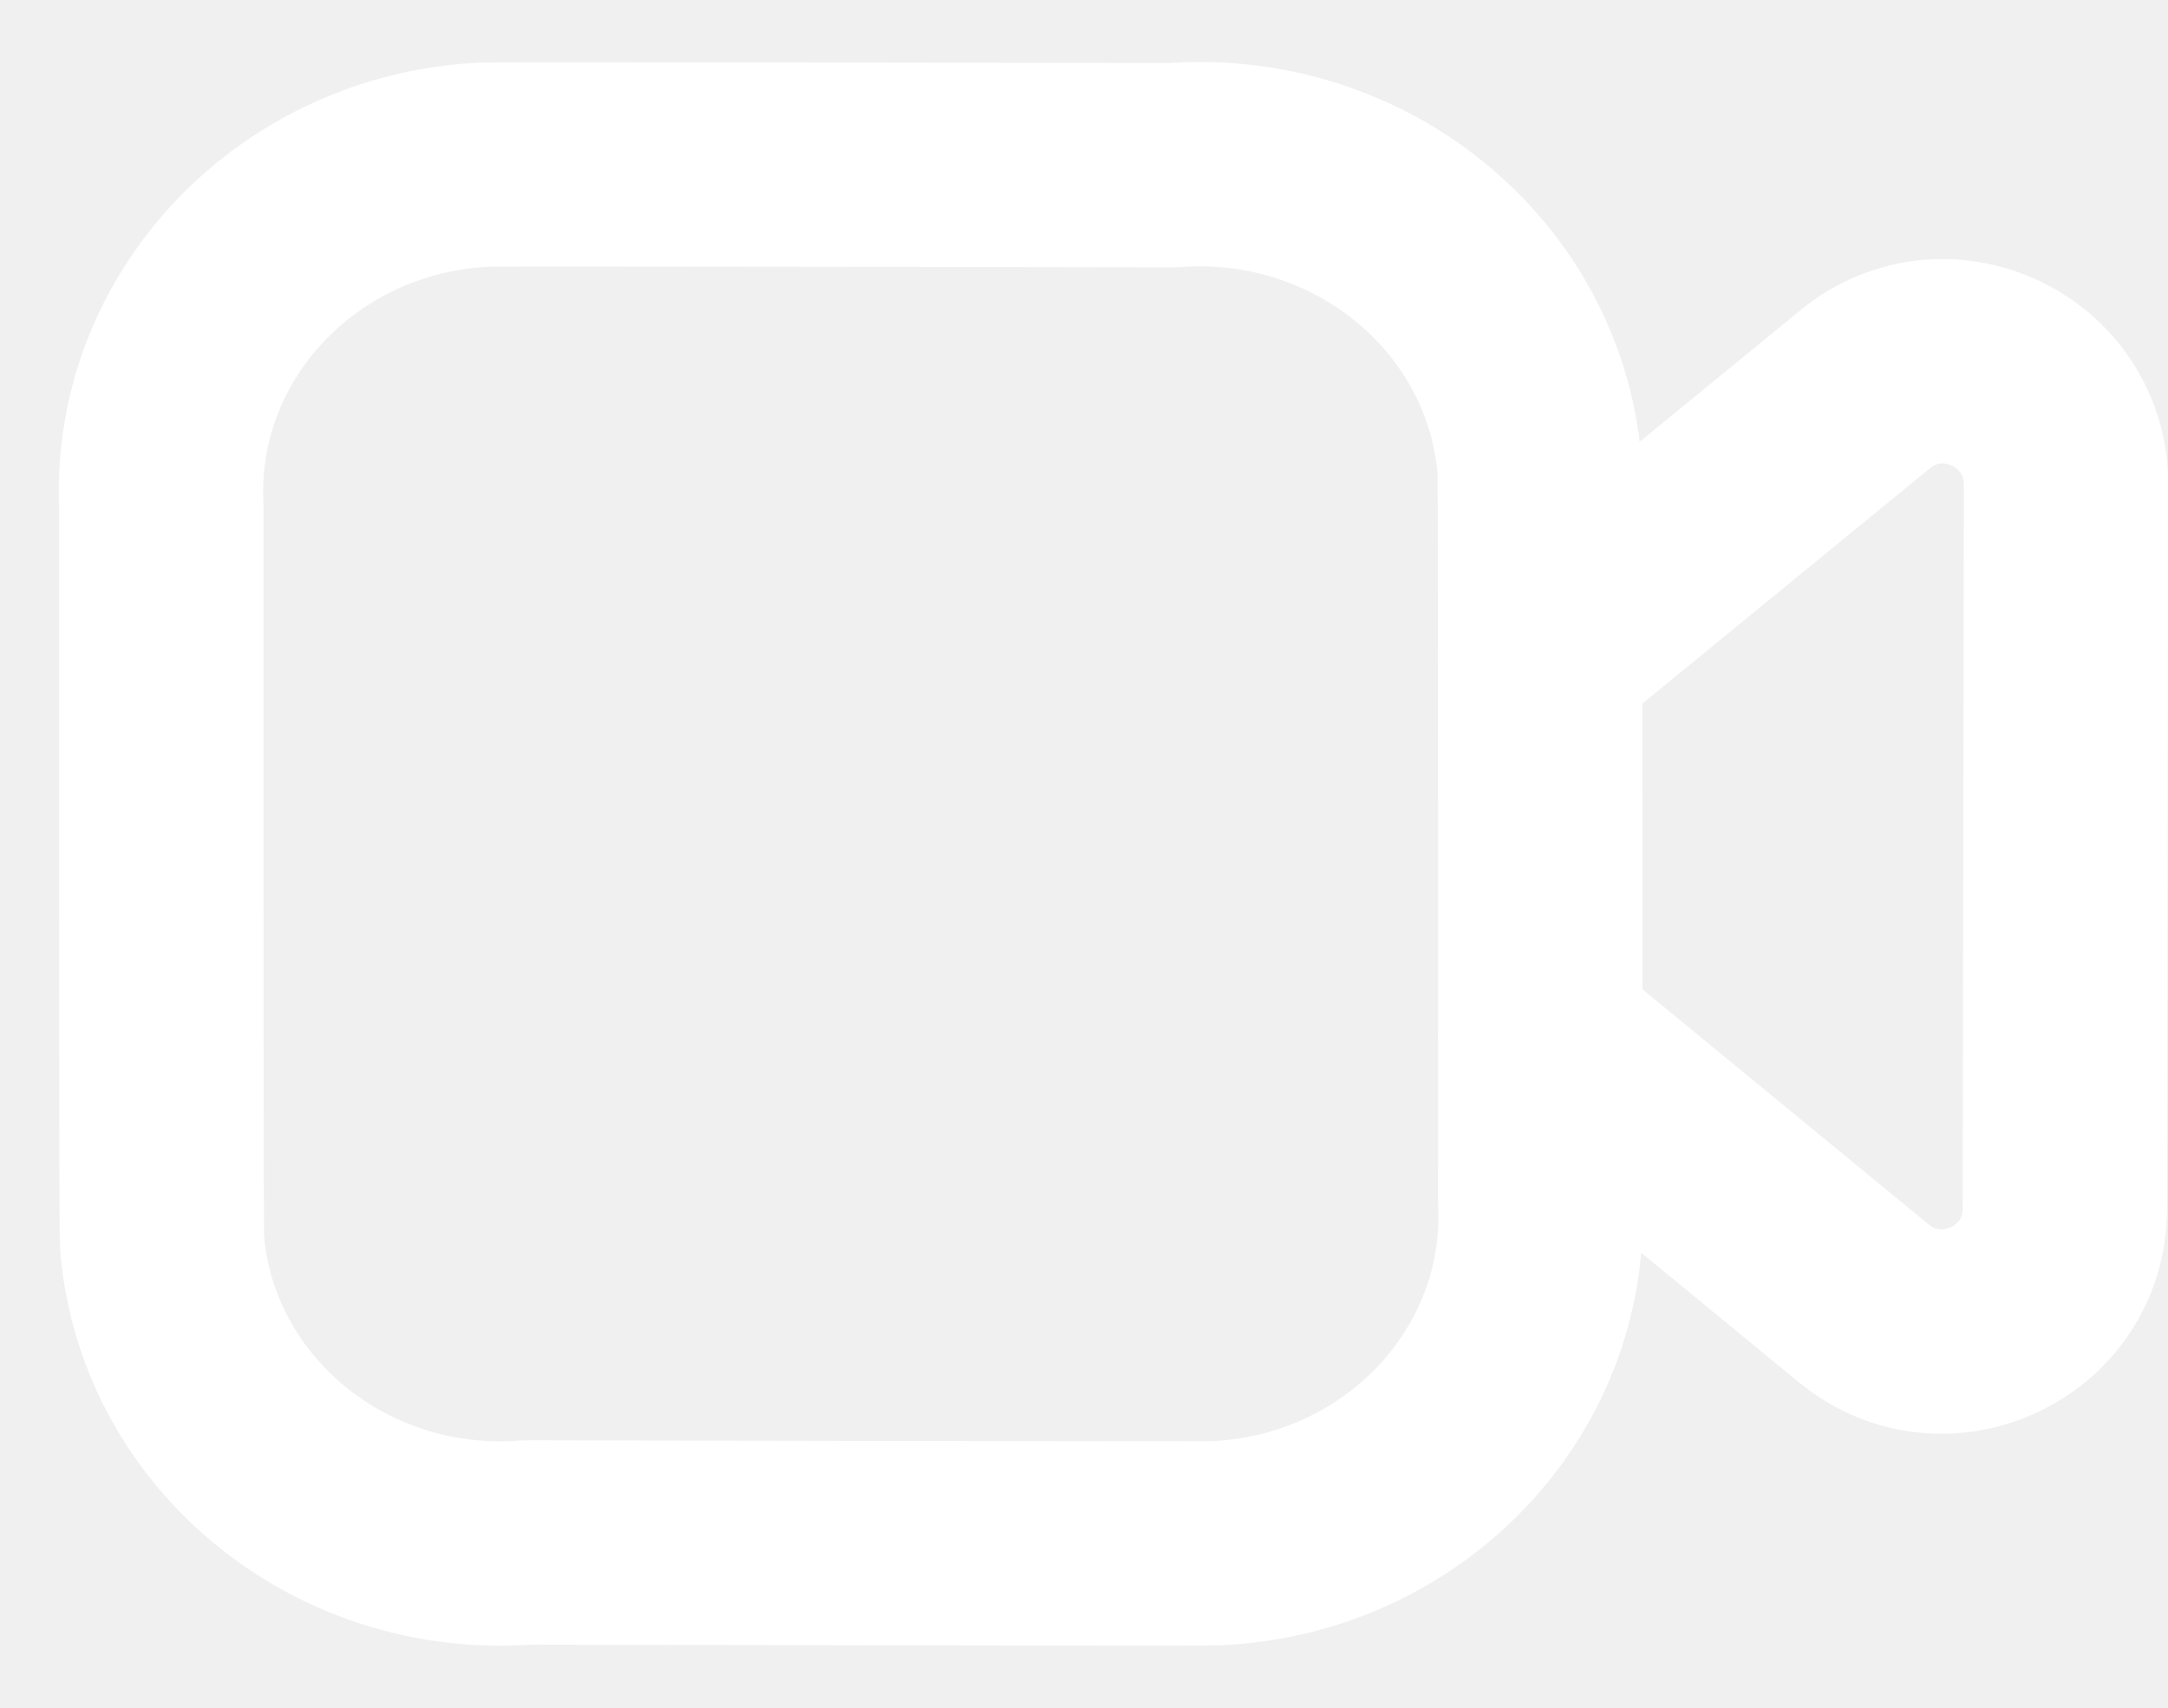
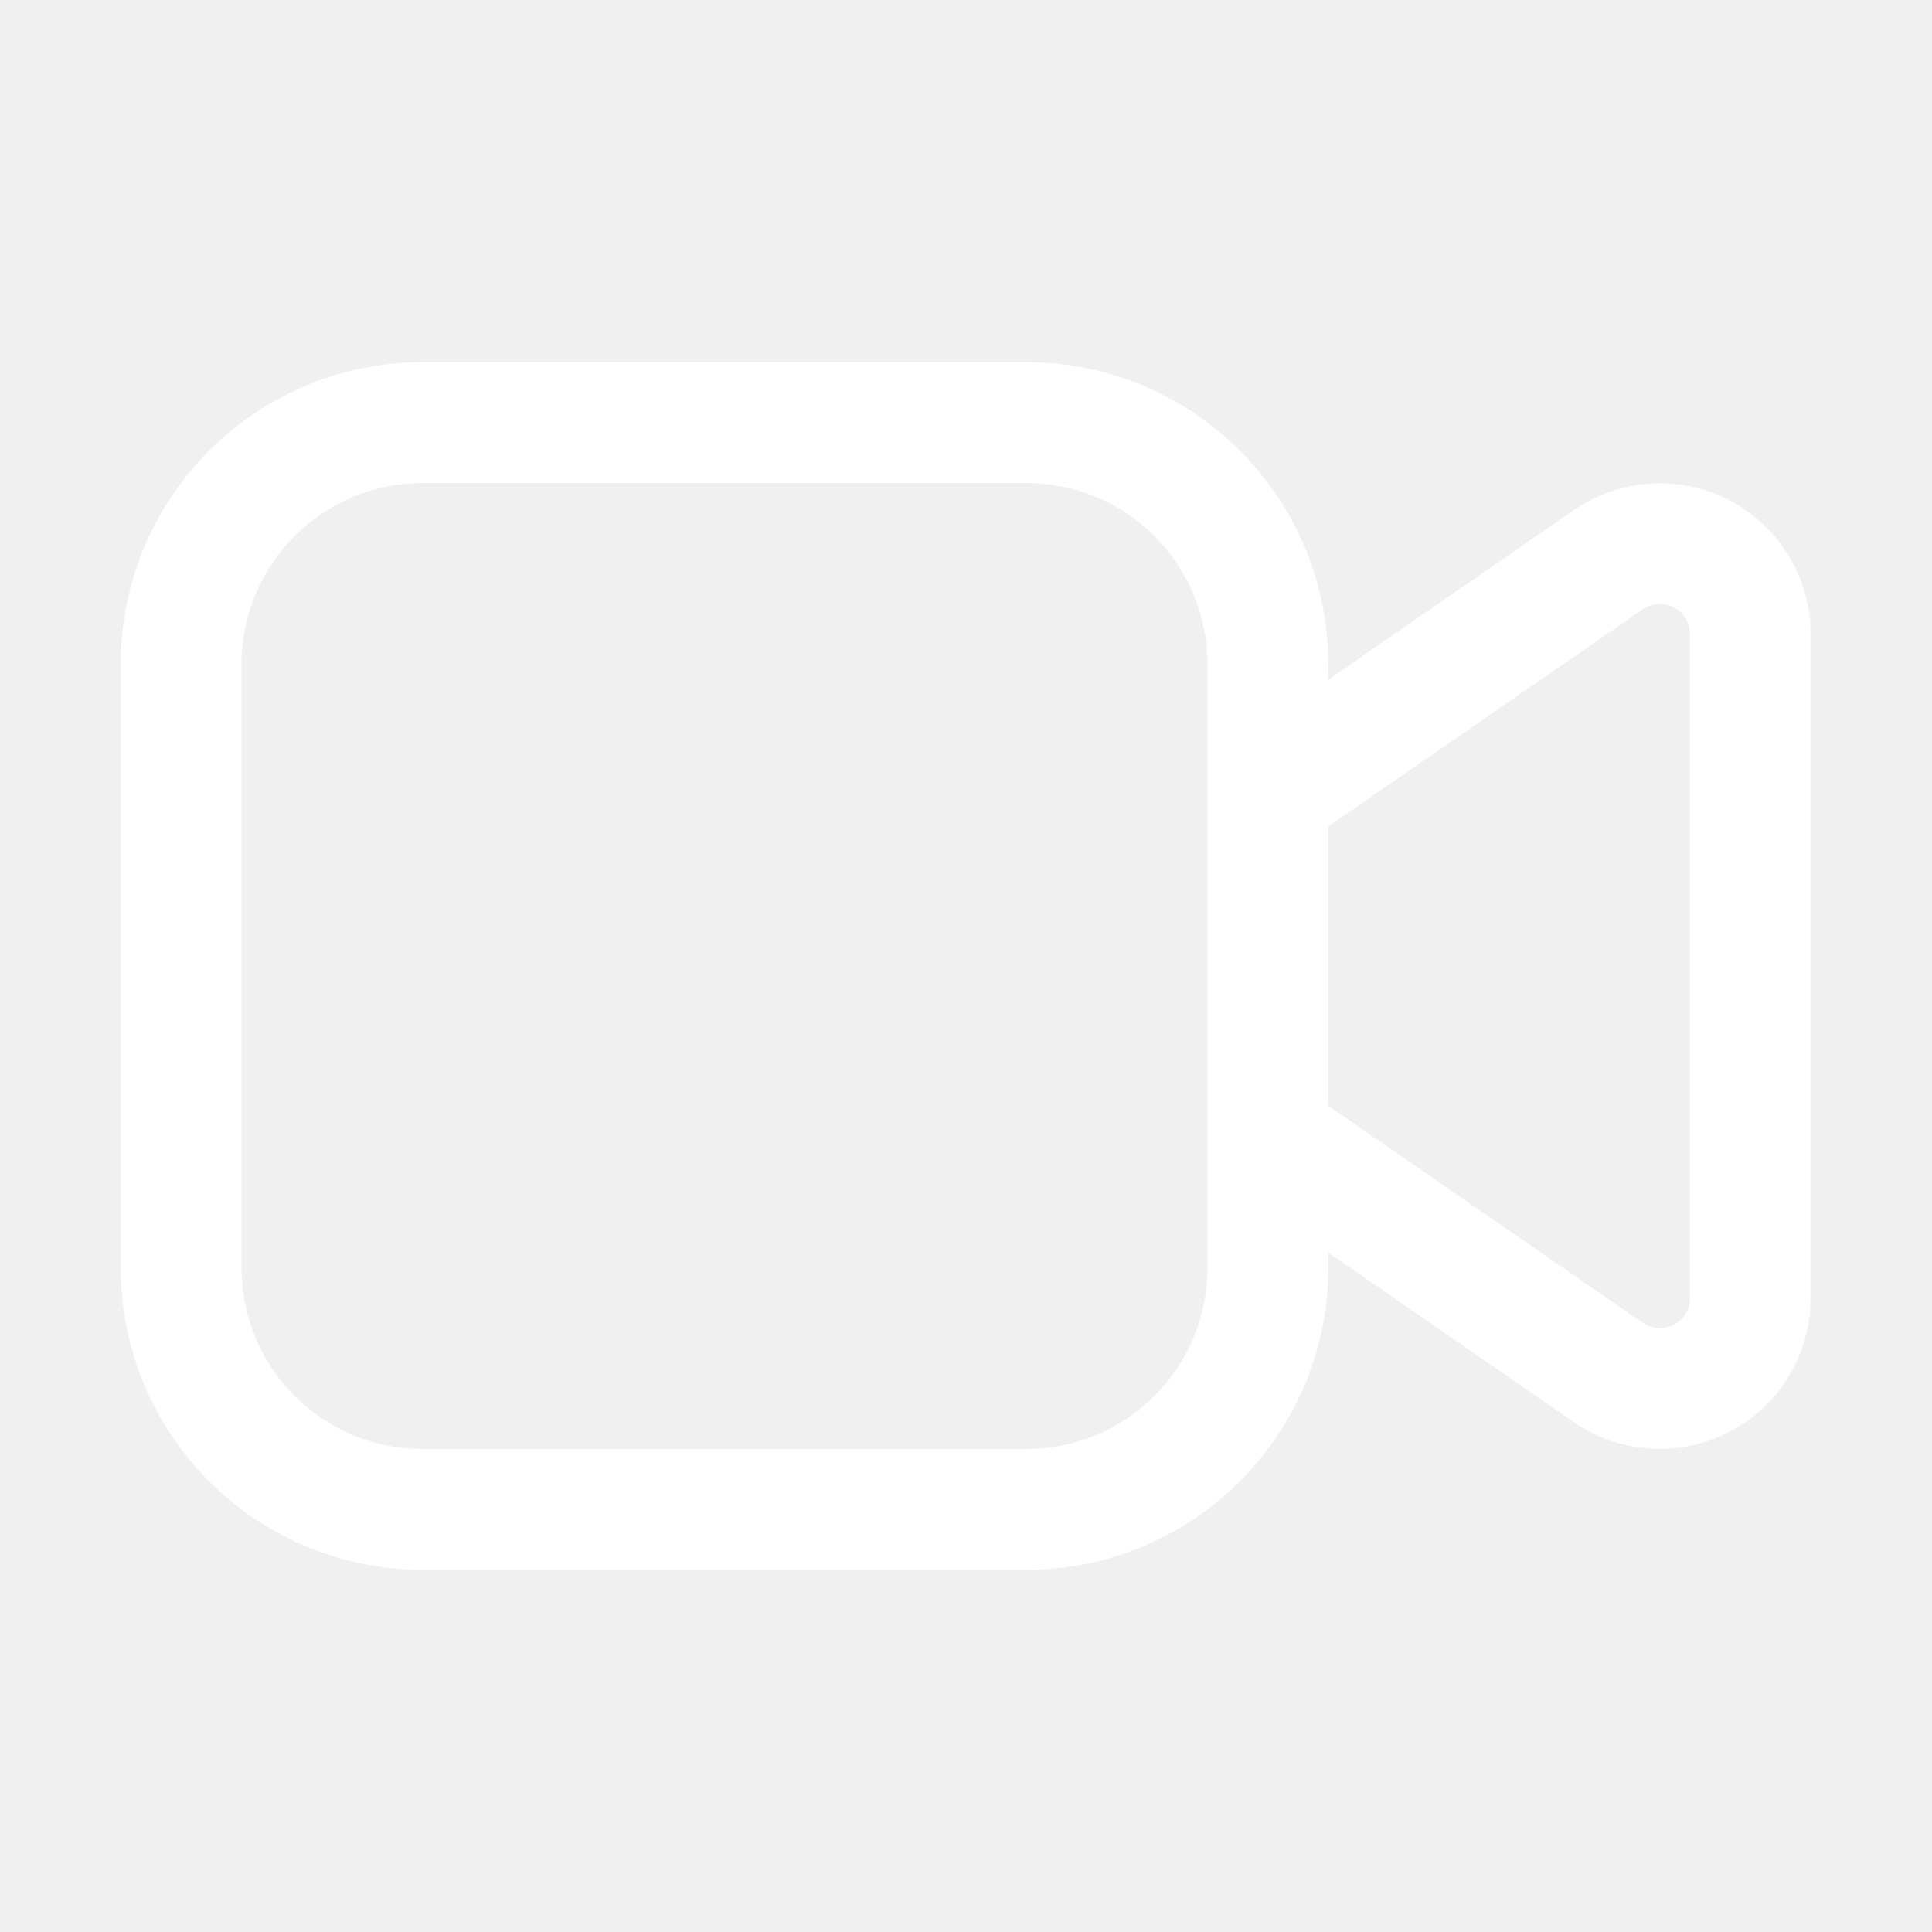
- <svg xmlns="http://www.w3.org/2000/svg" width="33" height="26" viewBox="0 0 33 26" fill="none" version="1.1" id="svg6">
-   <defs id="defs10" />
-   <path fill-rule="evenodd" clip-rule="evenodd" d="M23.445 18.307C23.567 21.055 21.349 23.379 18.492 23.496C18.281 23.505 8.023 23.484 8.023 23.484C5.18 23.7 2.692 21.657 2.467 18.919C2.45 18.715 2.455 7.708 2.455 7.708C2.329 4.957 4.544 2.627 7.402 2.506C7.616 2.496 17.86 2.515 17.86 2.515C20.717 2.302 23.213 4.36 23.434 7.111C23.45 7.309 23.445 18.307 23.445 18.307Z" stroke="white" stroke-width="3.111" stroke-linecap="round" stroke-linejoin="round" id="path2" />
-   <path d="M23.45 9.97L28.39 5.927C29.613 4.925 31.449 5.798 31.448 7.378L31.43 18.401C31.428 19.981 29.591 20.846 28.37 19.844L23.45 15.802" stroke="white" stroke-width="3.111" stroke-linecap="round" stroke-linejoin="round" id="path4" />
+ <svg xmlns="http://www.w3.org/2000/svg" width="1.2rem" height="1.2rem" viewBox="0 0 16 16">
+   <path fill="white" d="M3.5 3A2.5 2.5 0 0 0 1 5.5v5A2.5 2.5 0 0 0 3.5 13h5a2.5 2.5 0 0 0 2.5-2.5v-.127l2.035 1.405a1.25 1.25 0 0 0 1.96-1.028V5.252a1.25 1.25 0 0 0-1.96-1.028L11 5.629V5.5A2.5 2.5 0 0 0 8.5 3zM11 6.844l2.604-1.798a.25.25 0 0 1 .392.206v5.498a.25.25 0 0 1-.392.205L11 9.158zM2 5.5A1.5 1.5 0 0 1 3.5 4h5A1.5 1.5 0 0 1 10 5.5v5A1.5 1.5 0 0 1 8.5 12h-5A1.5 1.5 0 0 1 2 10.5z" />
</svg>
